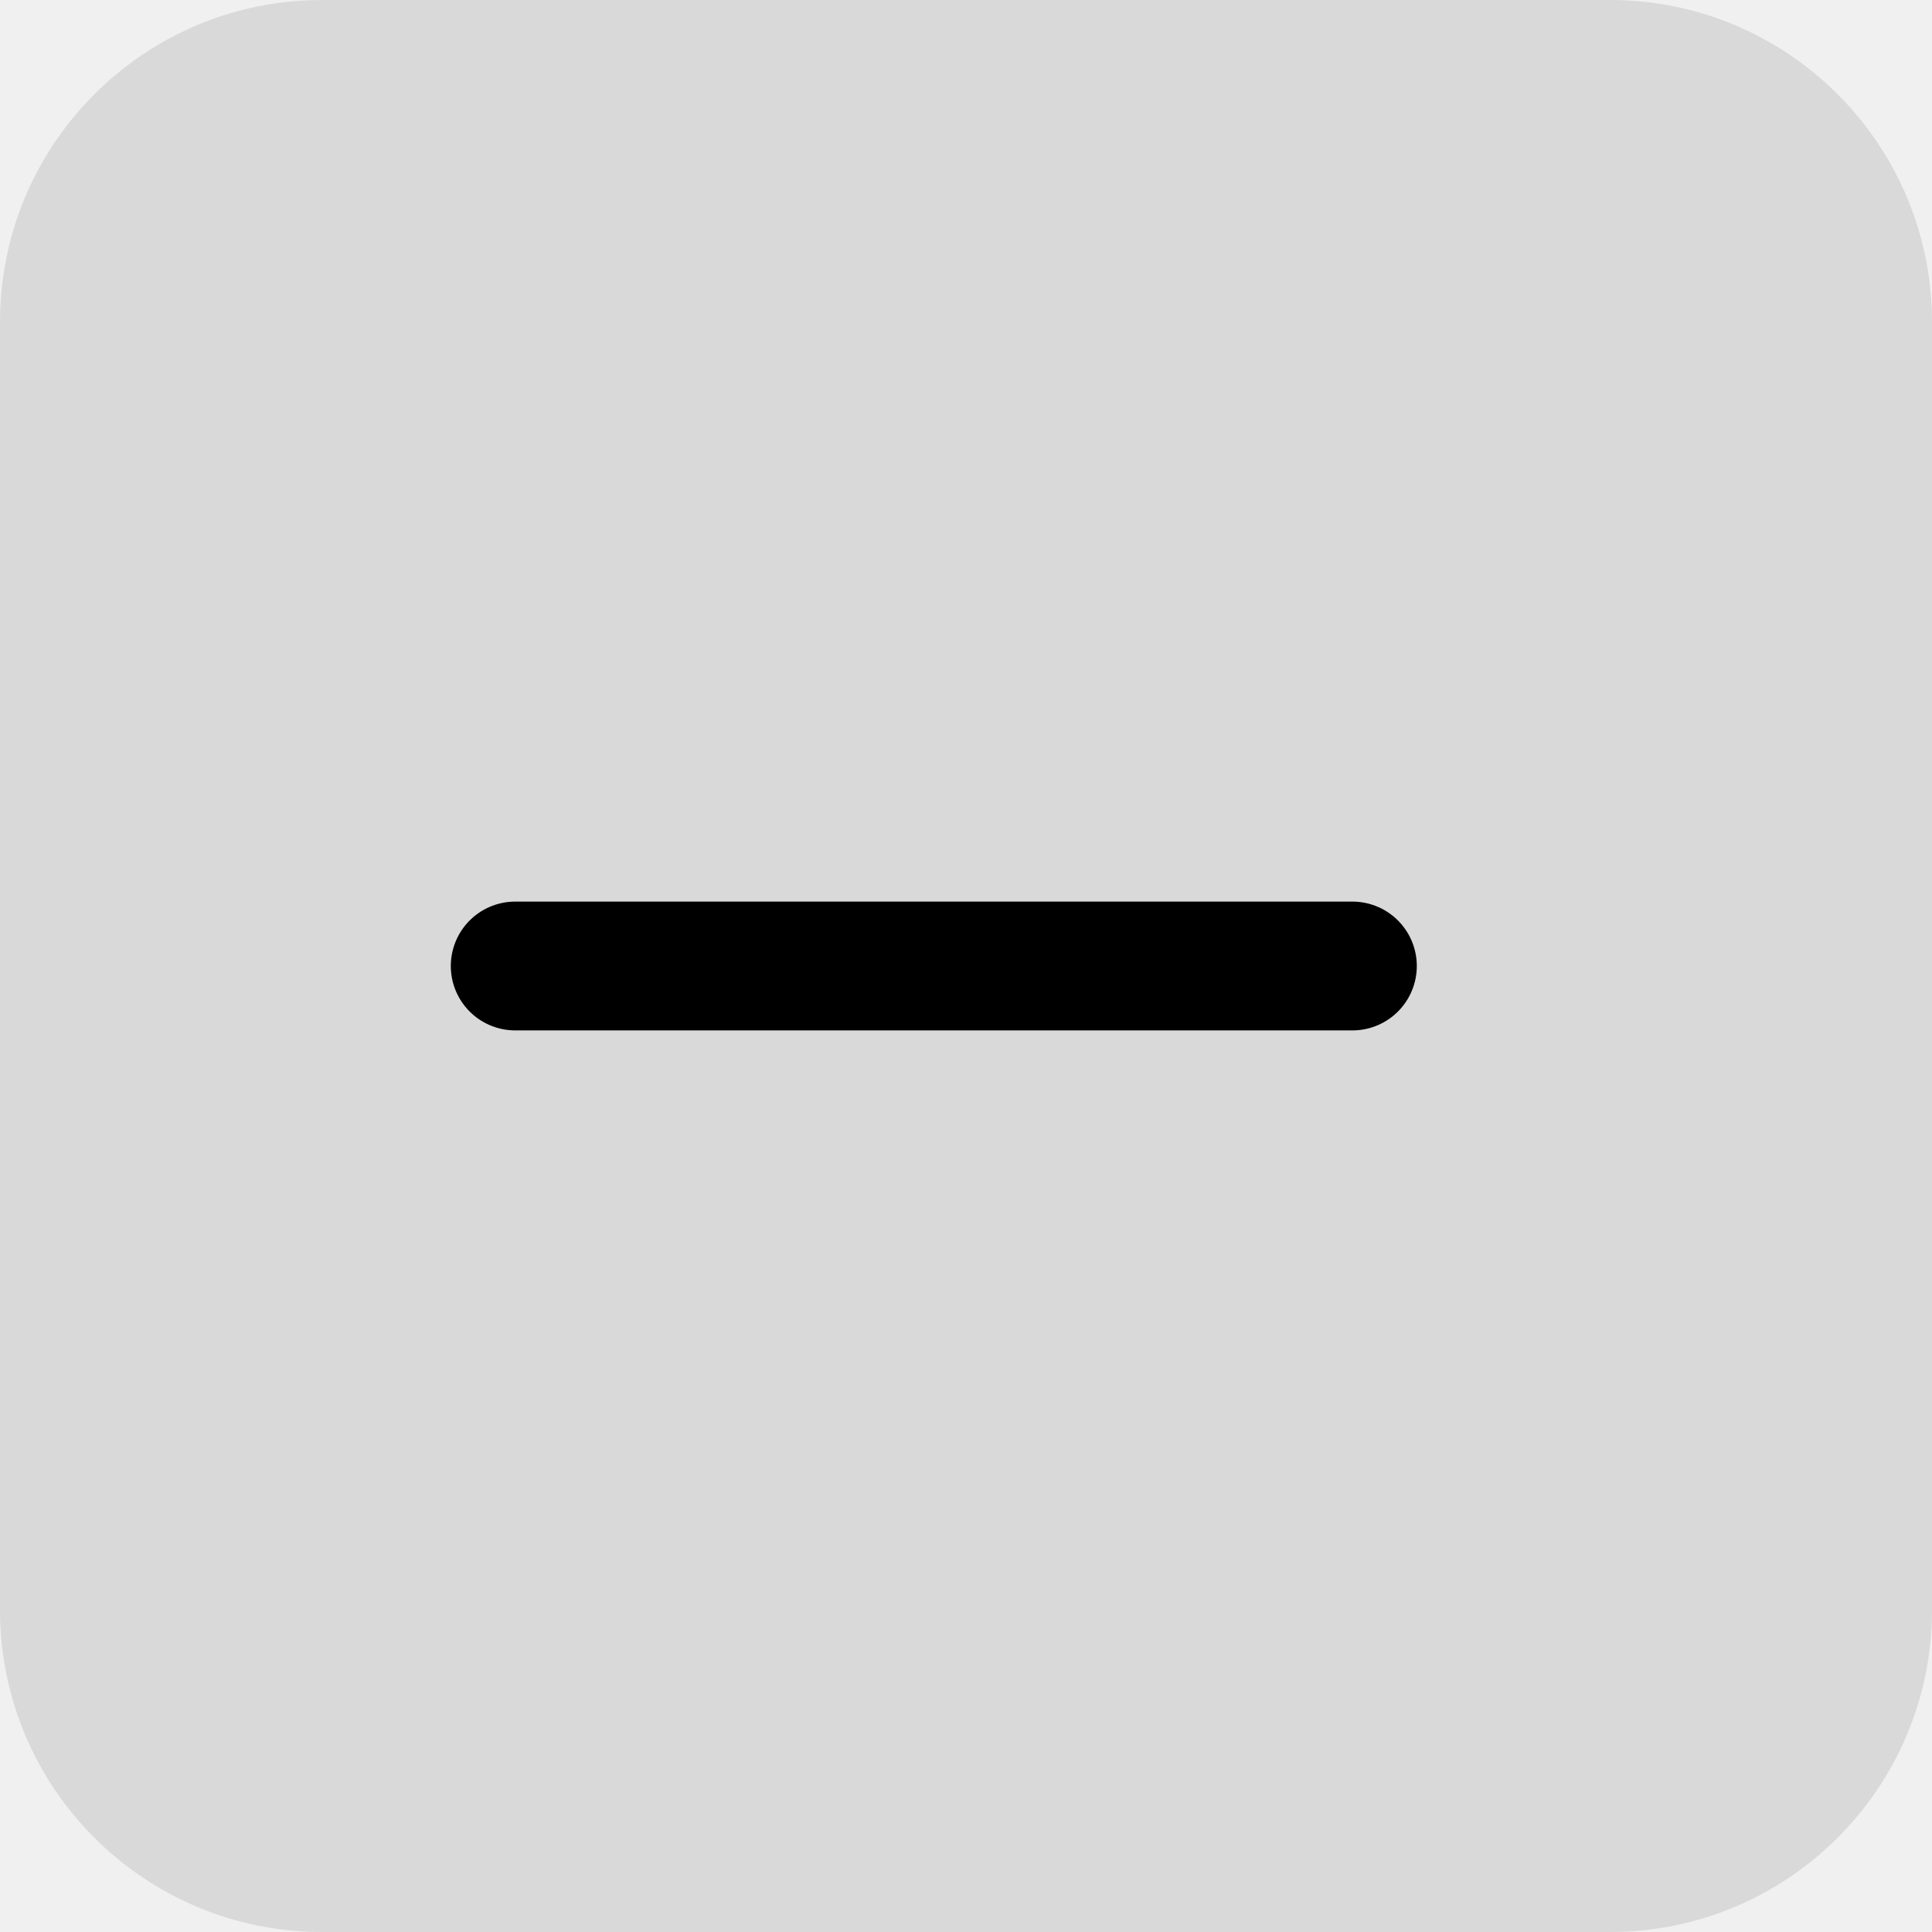
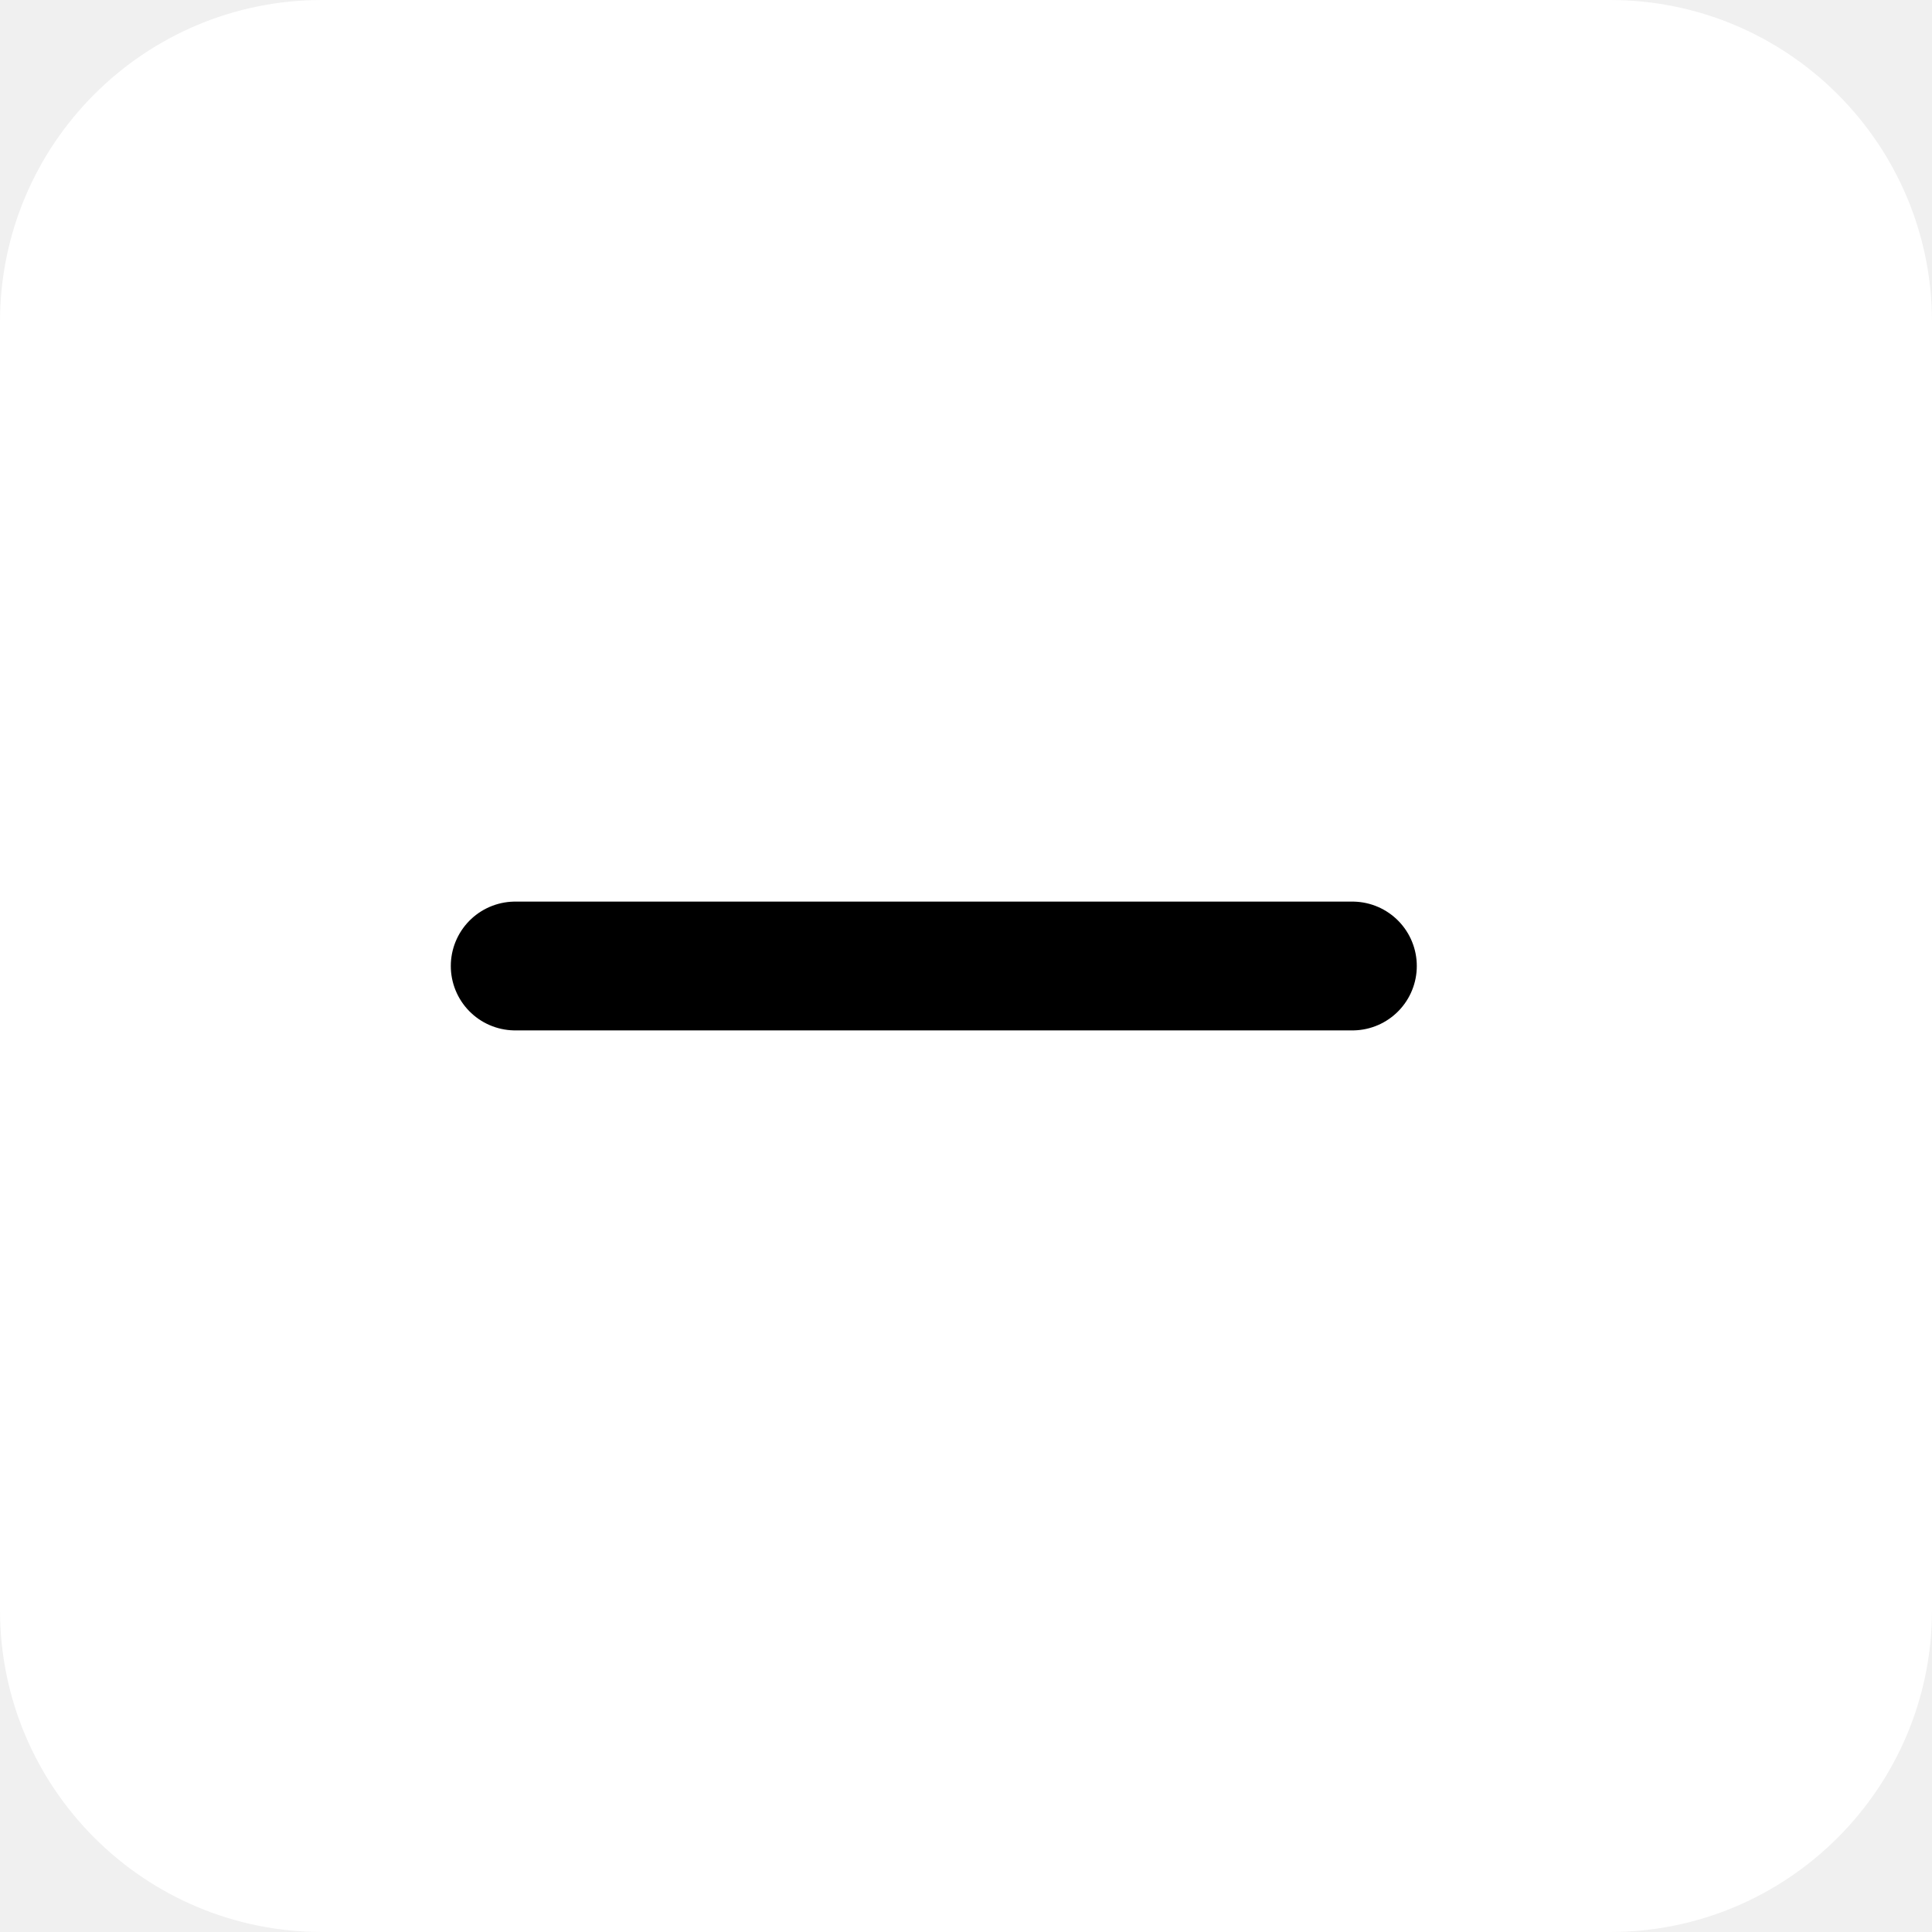
<svg xmlns="http://www.w3.org/2000/svg" width="30" height="30" viewBox="0 0 30 30" fill="none">
-   <rect width="30" height="30" rx="5" fill="#D9D9D9" />
+   <rect width="30" height="30" rx="5" fill="white" />
  <path d="M8 15H21" stroke="black" stroke-width="2" stroke-linecap="round" />
</svg>
